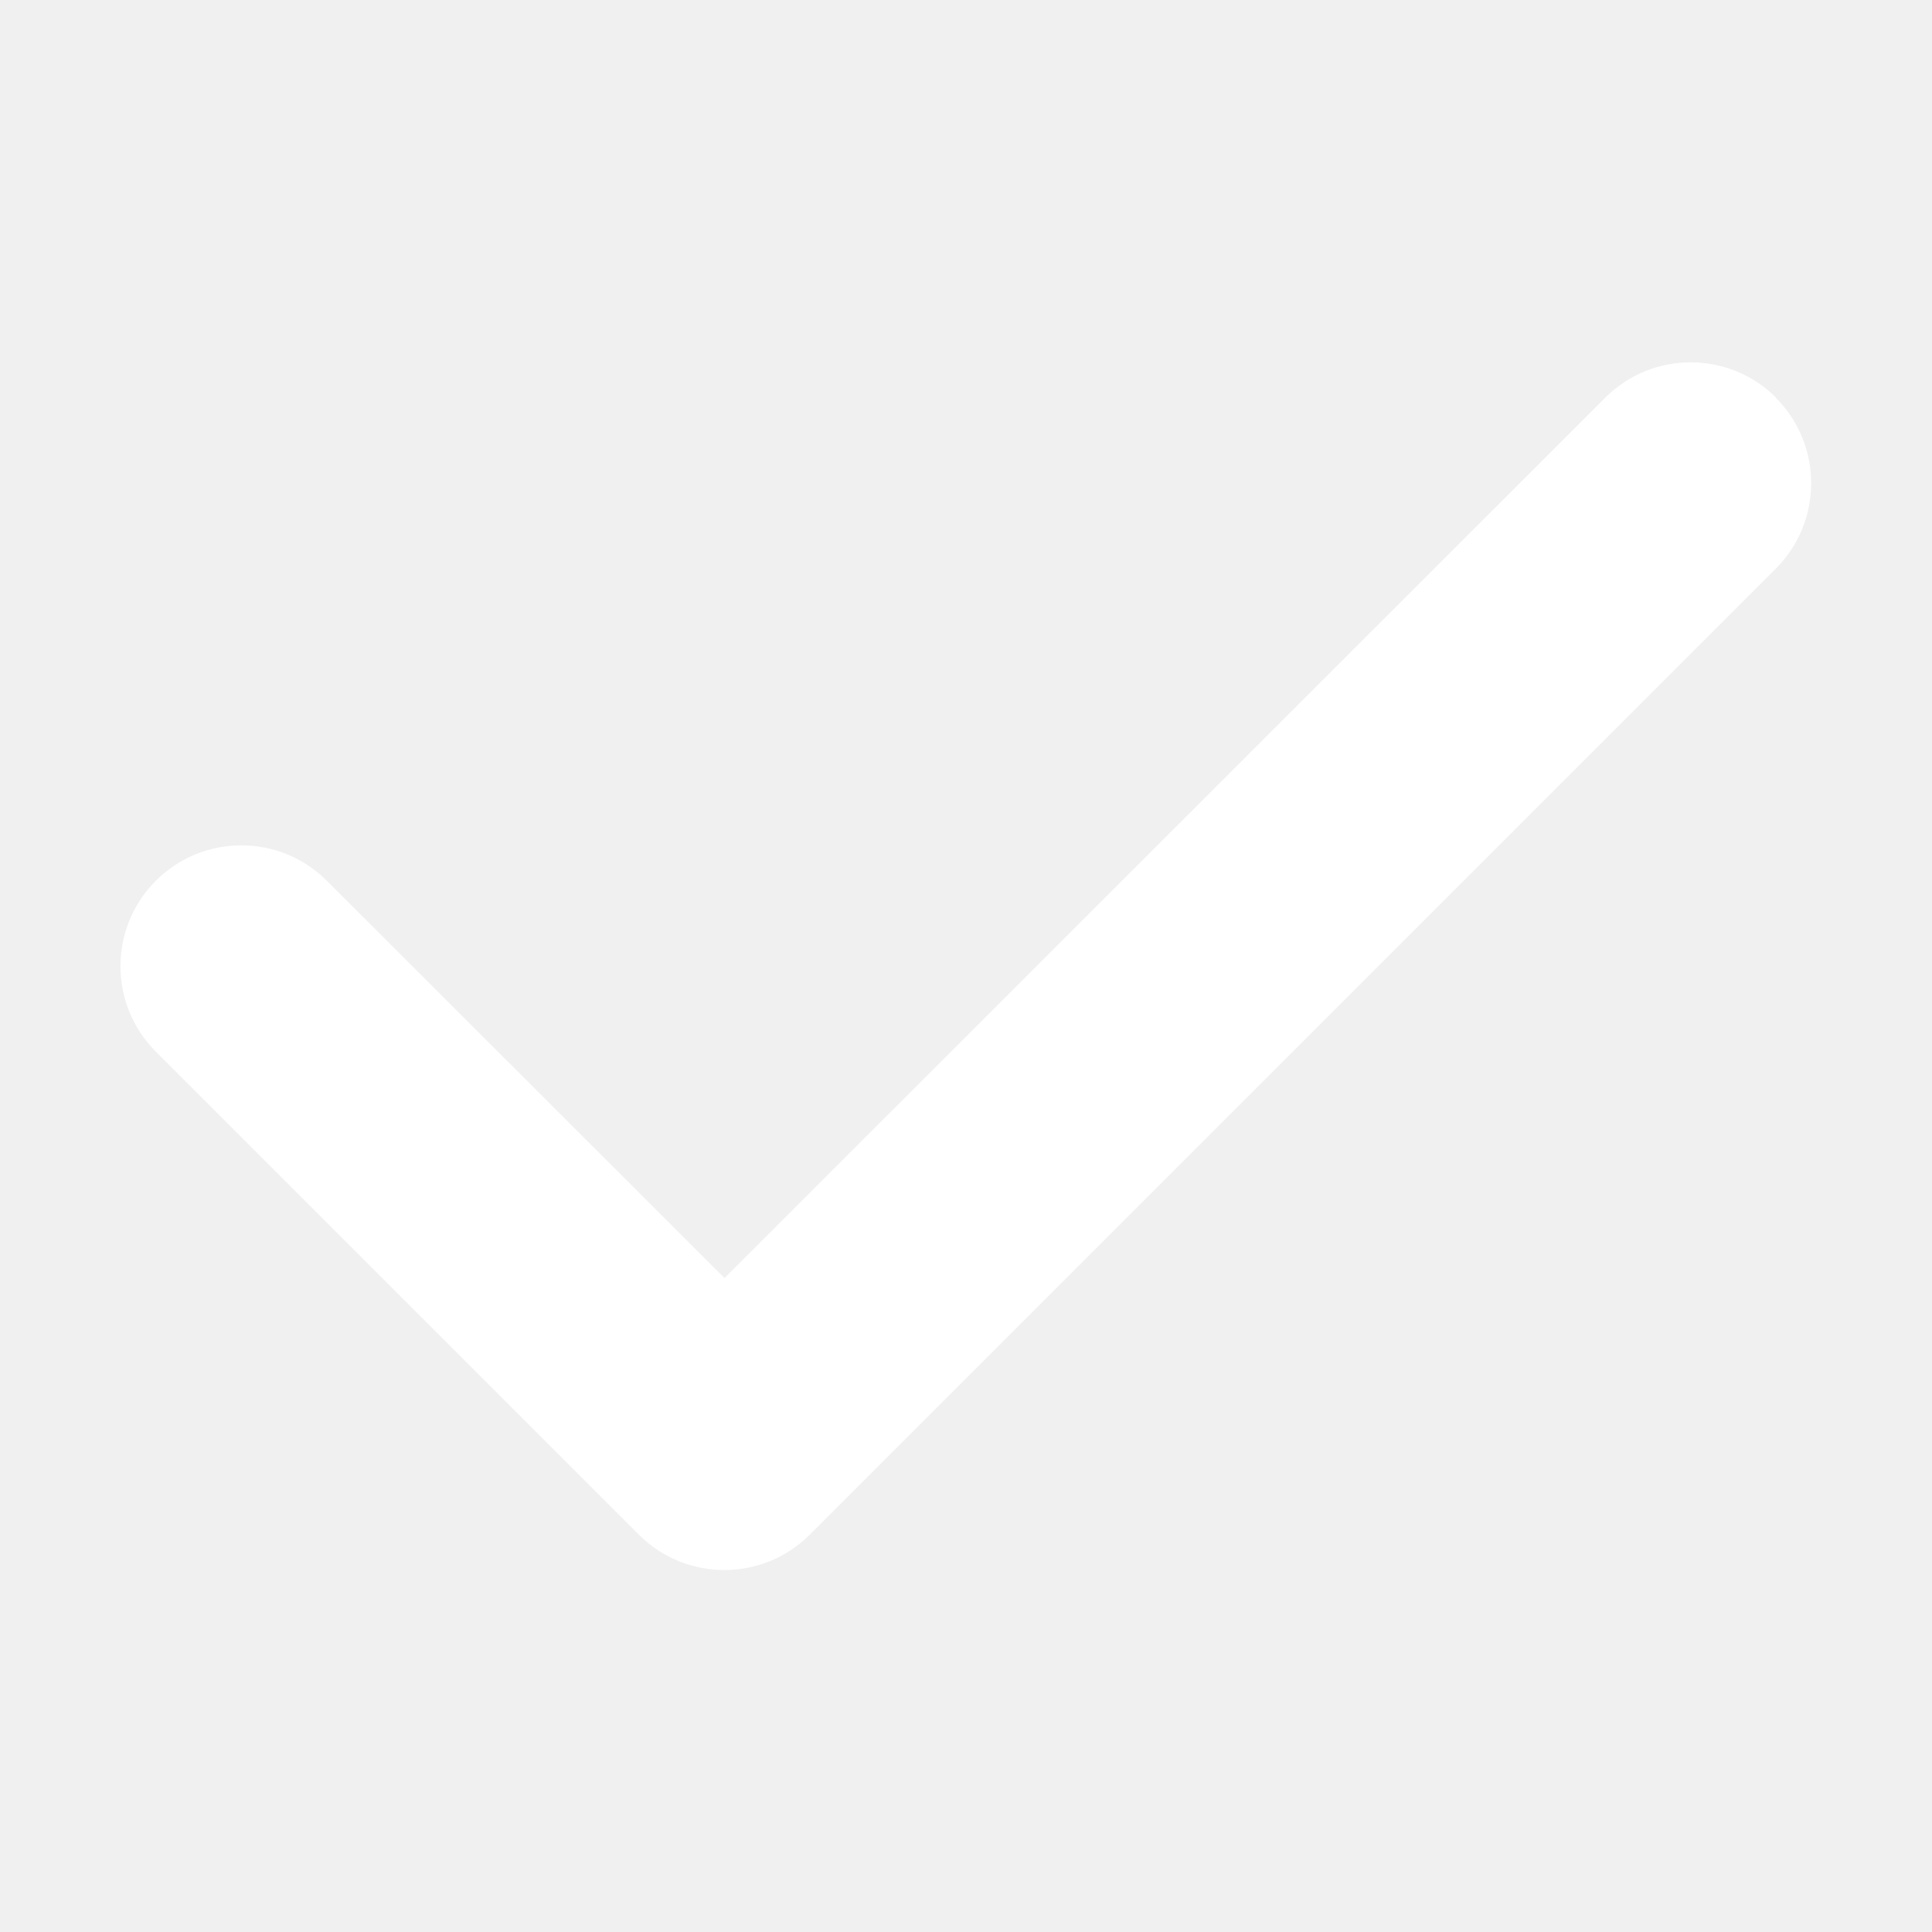
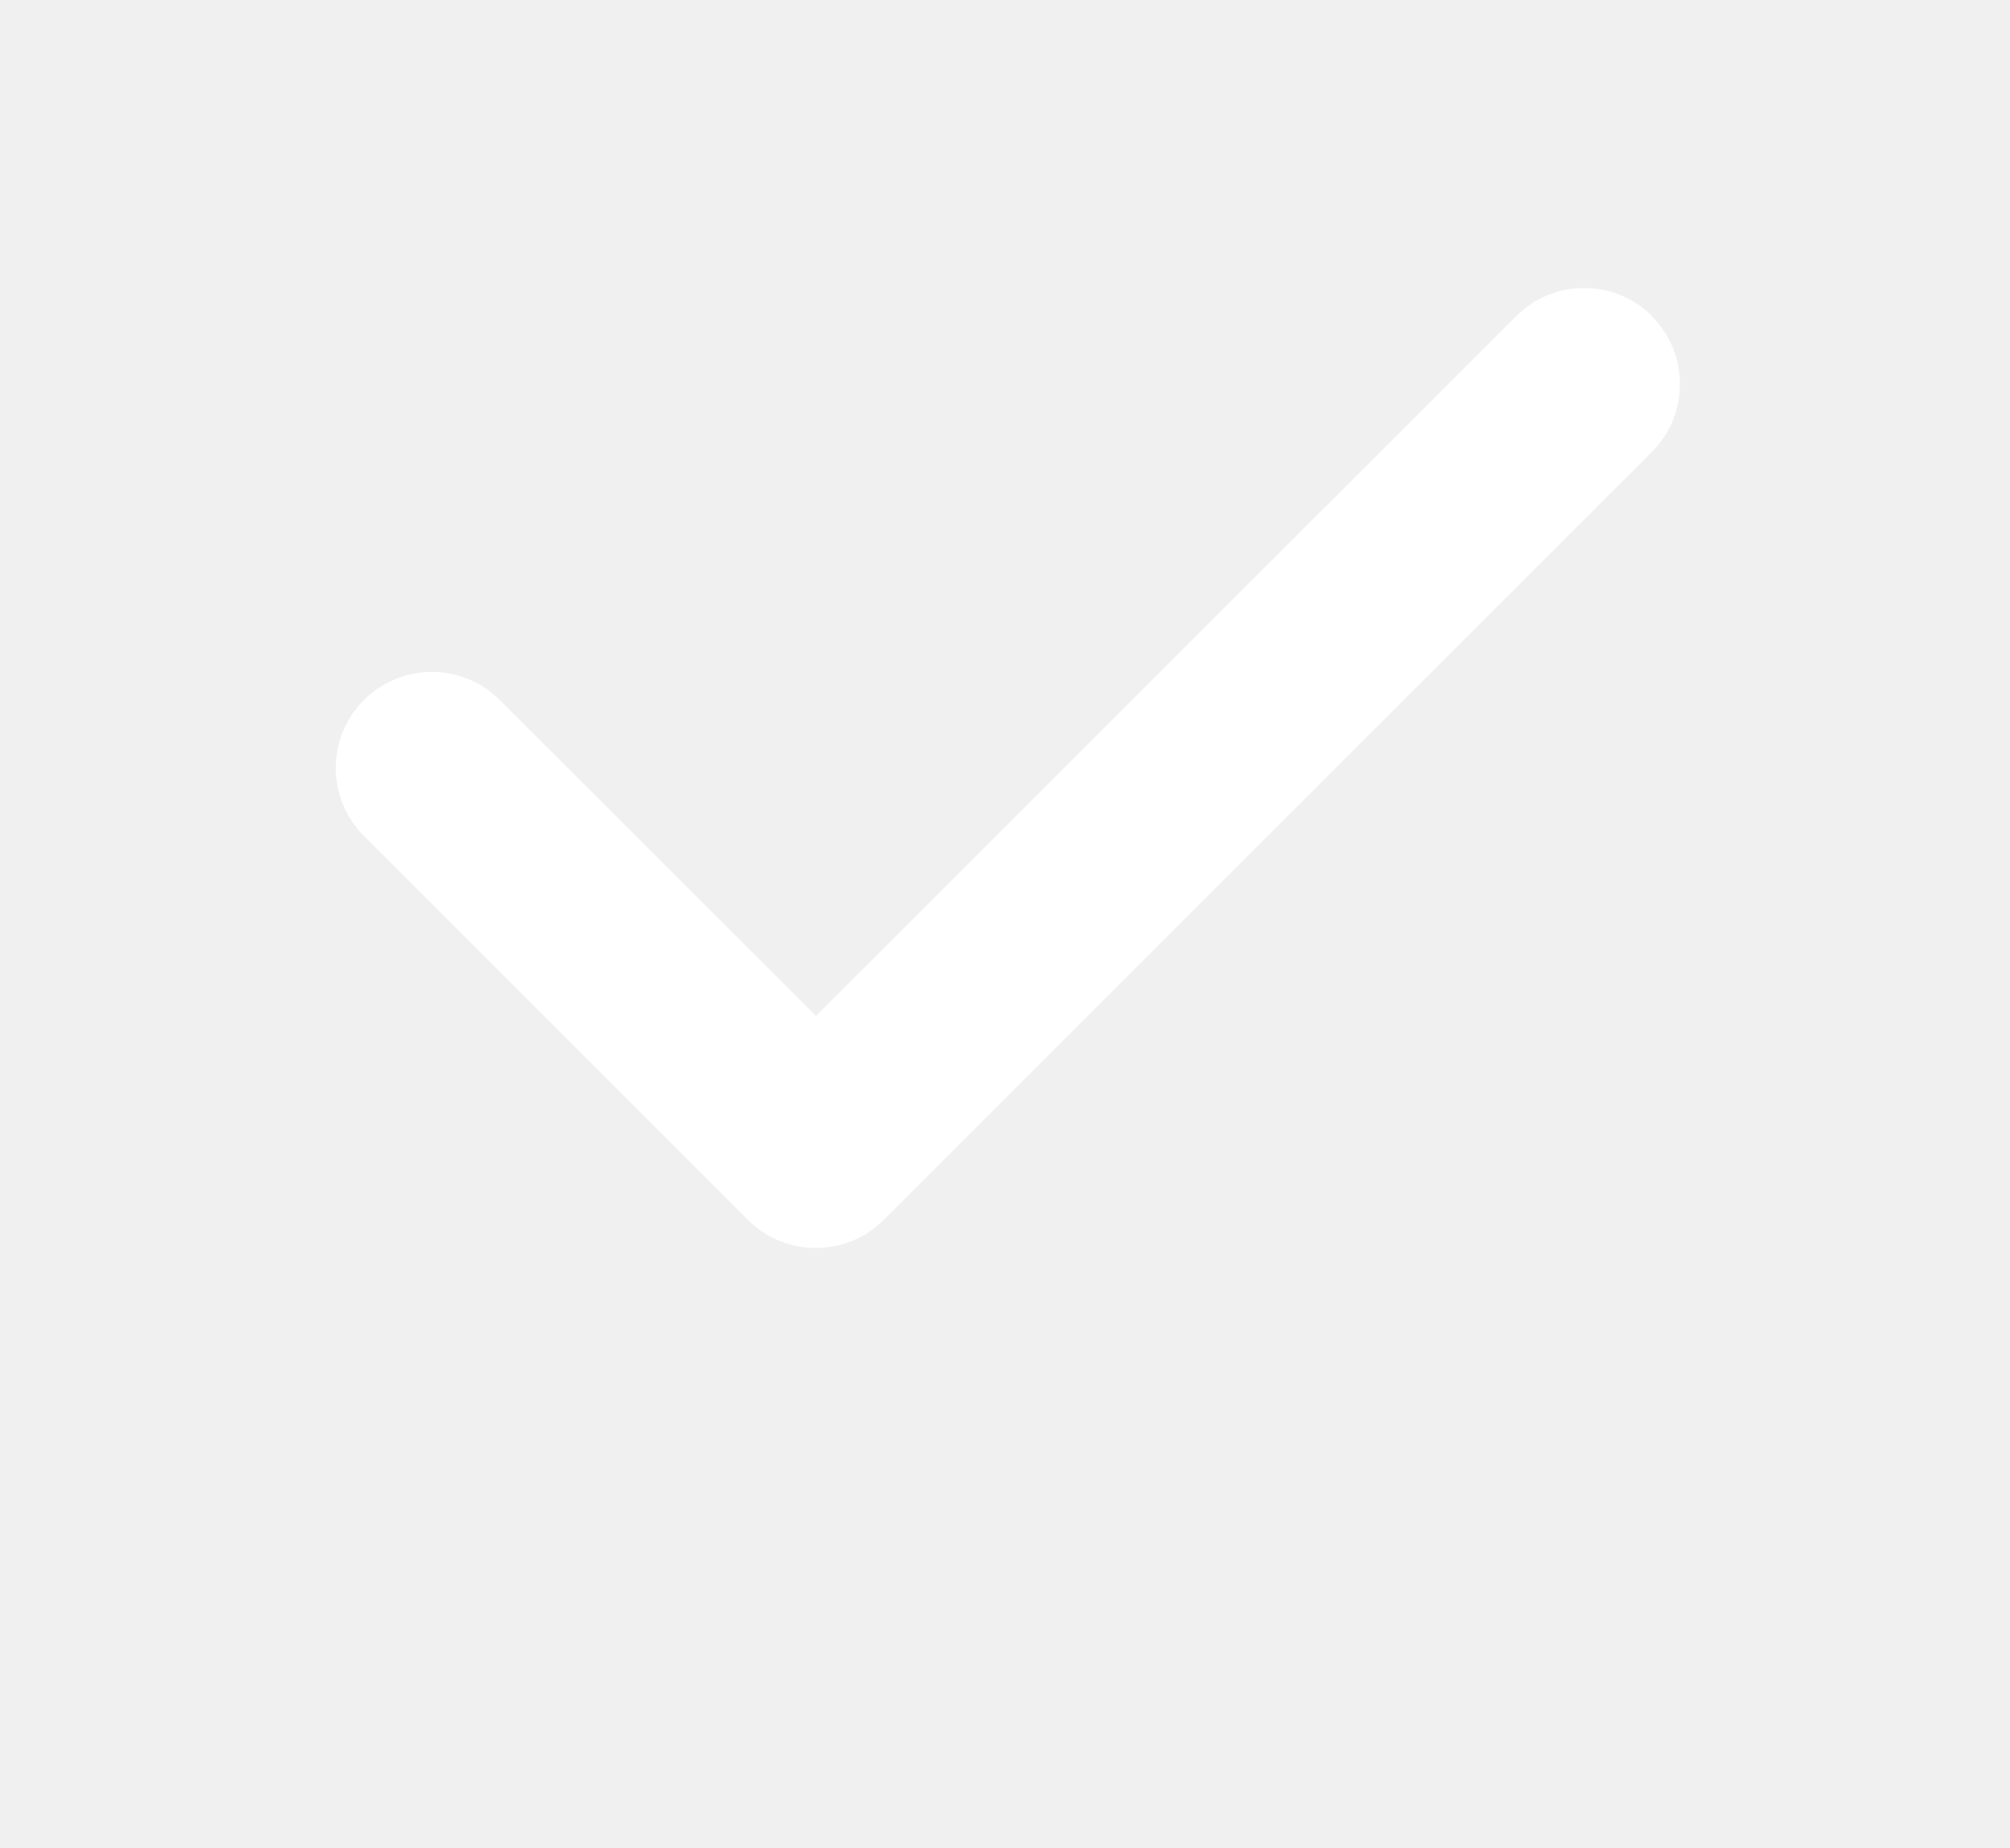
- <svg xmlns="http://www.w3.org/2000/svg" viewBox="0 0 512 512">
+ <svg xmlns="http://www.w3.org/2000/svg" viewBox="-80 0 670 616">
  <path fill="white" d="M470.6 105.4c12.5 12.5 12.5 32.8 0 45.3l-256 256c-12.5 12.5-32.8 12.5-45.3 0l-128-128c-12.5-12.5-12.5-32.8 0-45.3s32.8-12.5 45.3 0L192 338.7 425.4 105.4c12.5-12.5 32.8-12.5 45.3 0z" />
</svg>
